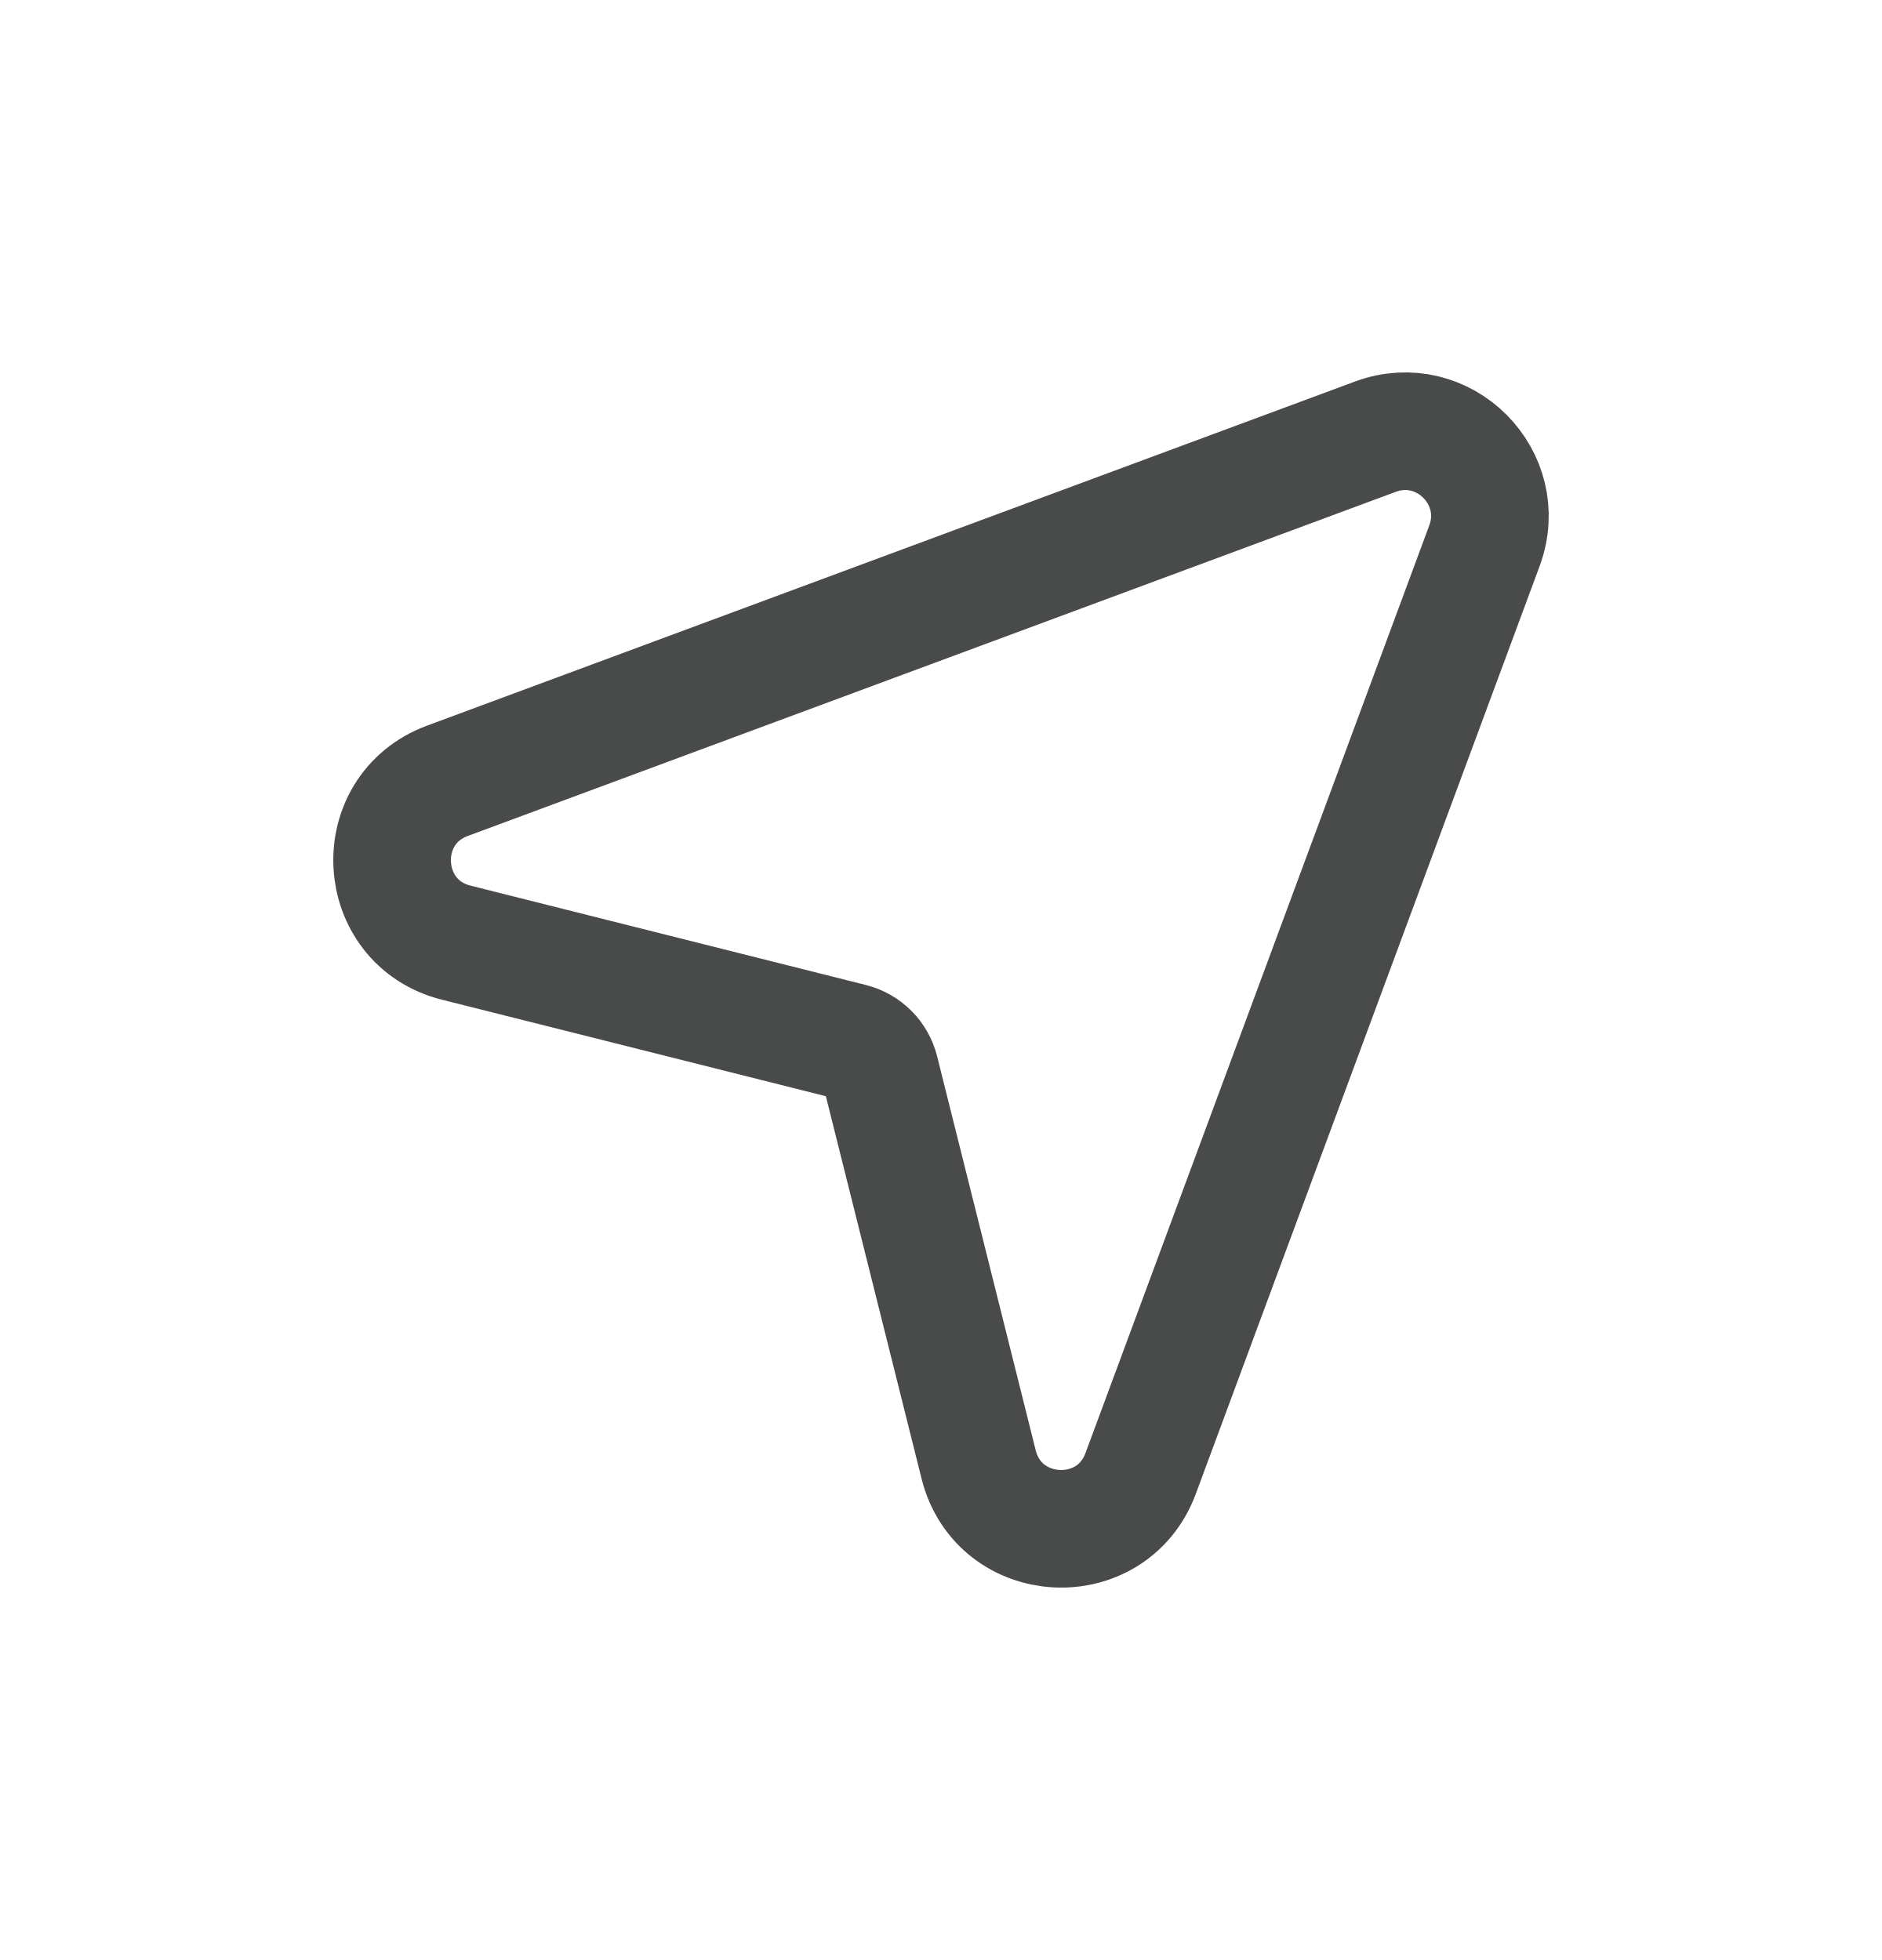
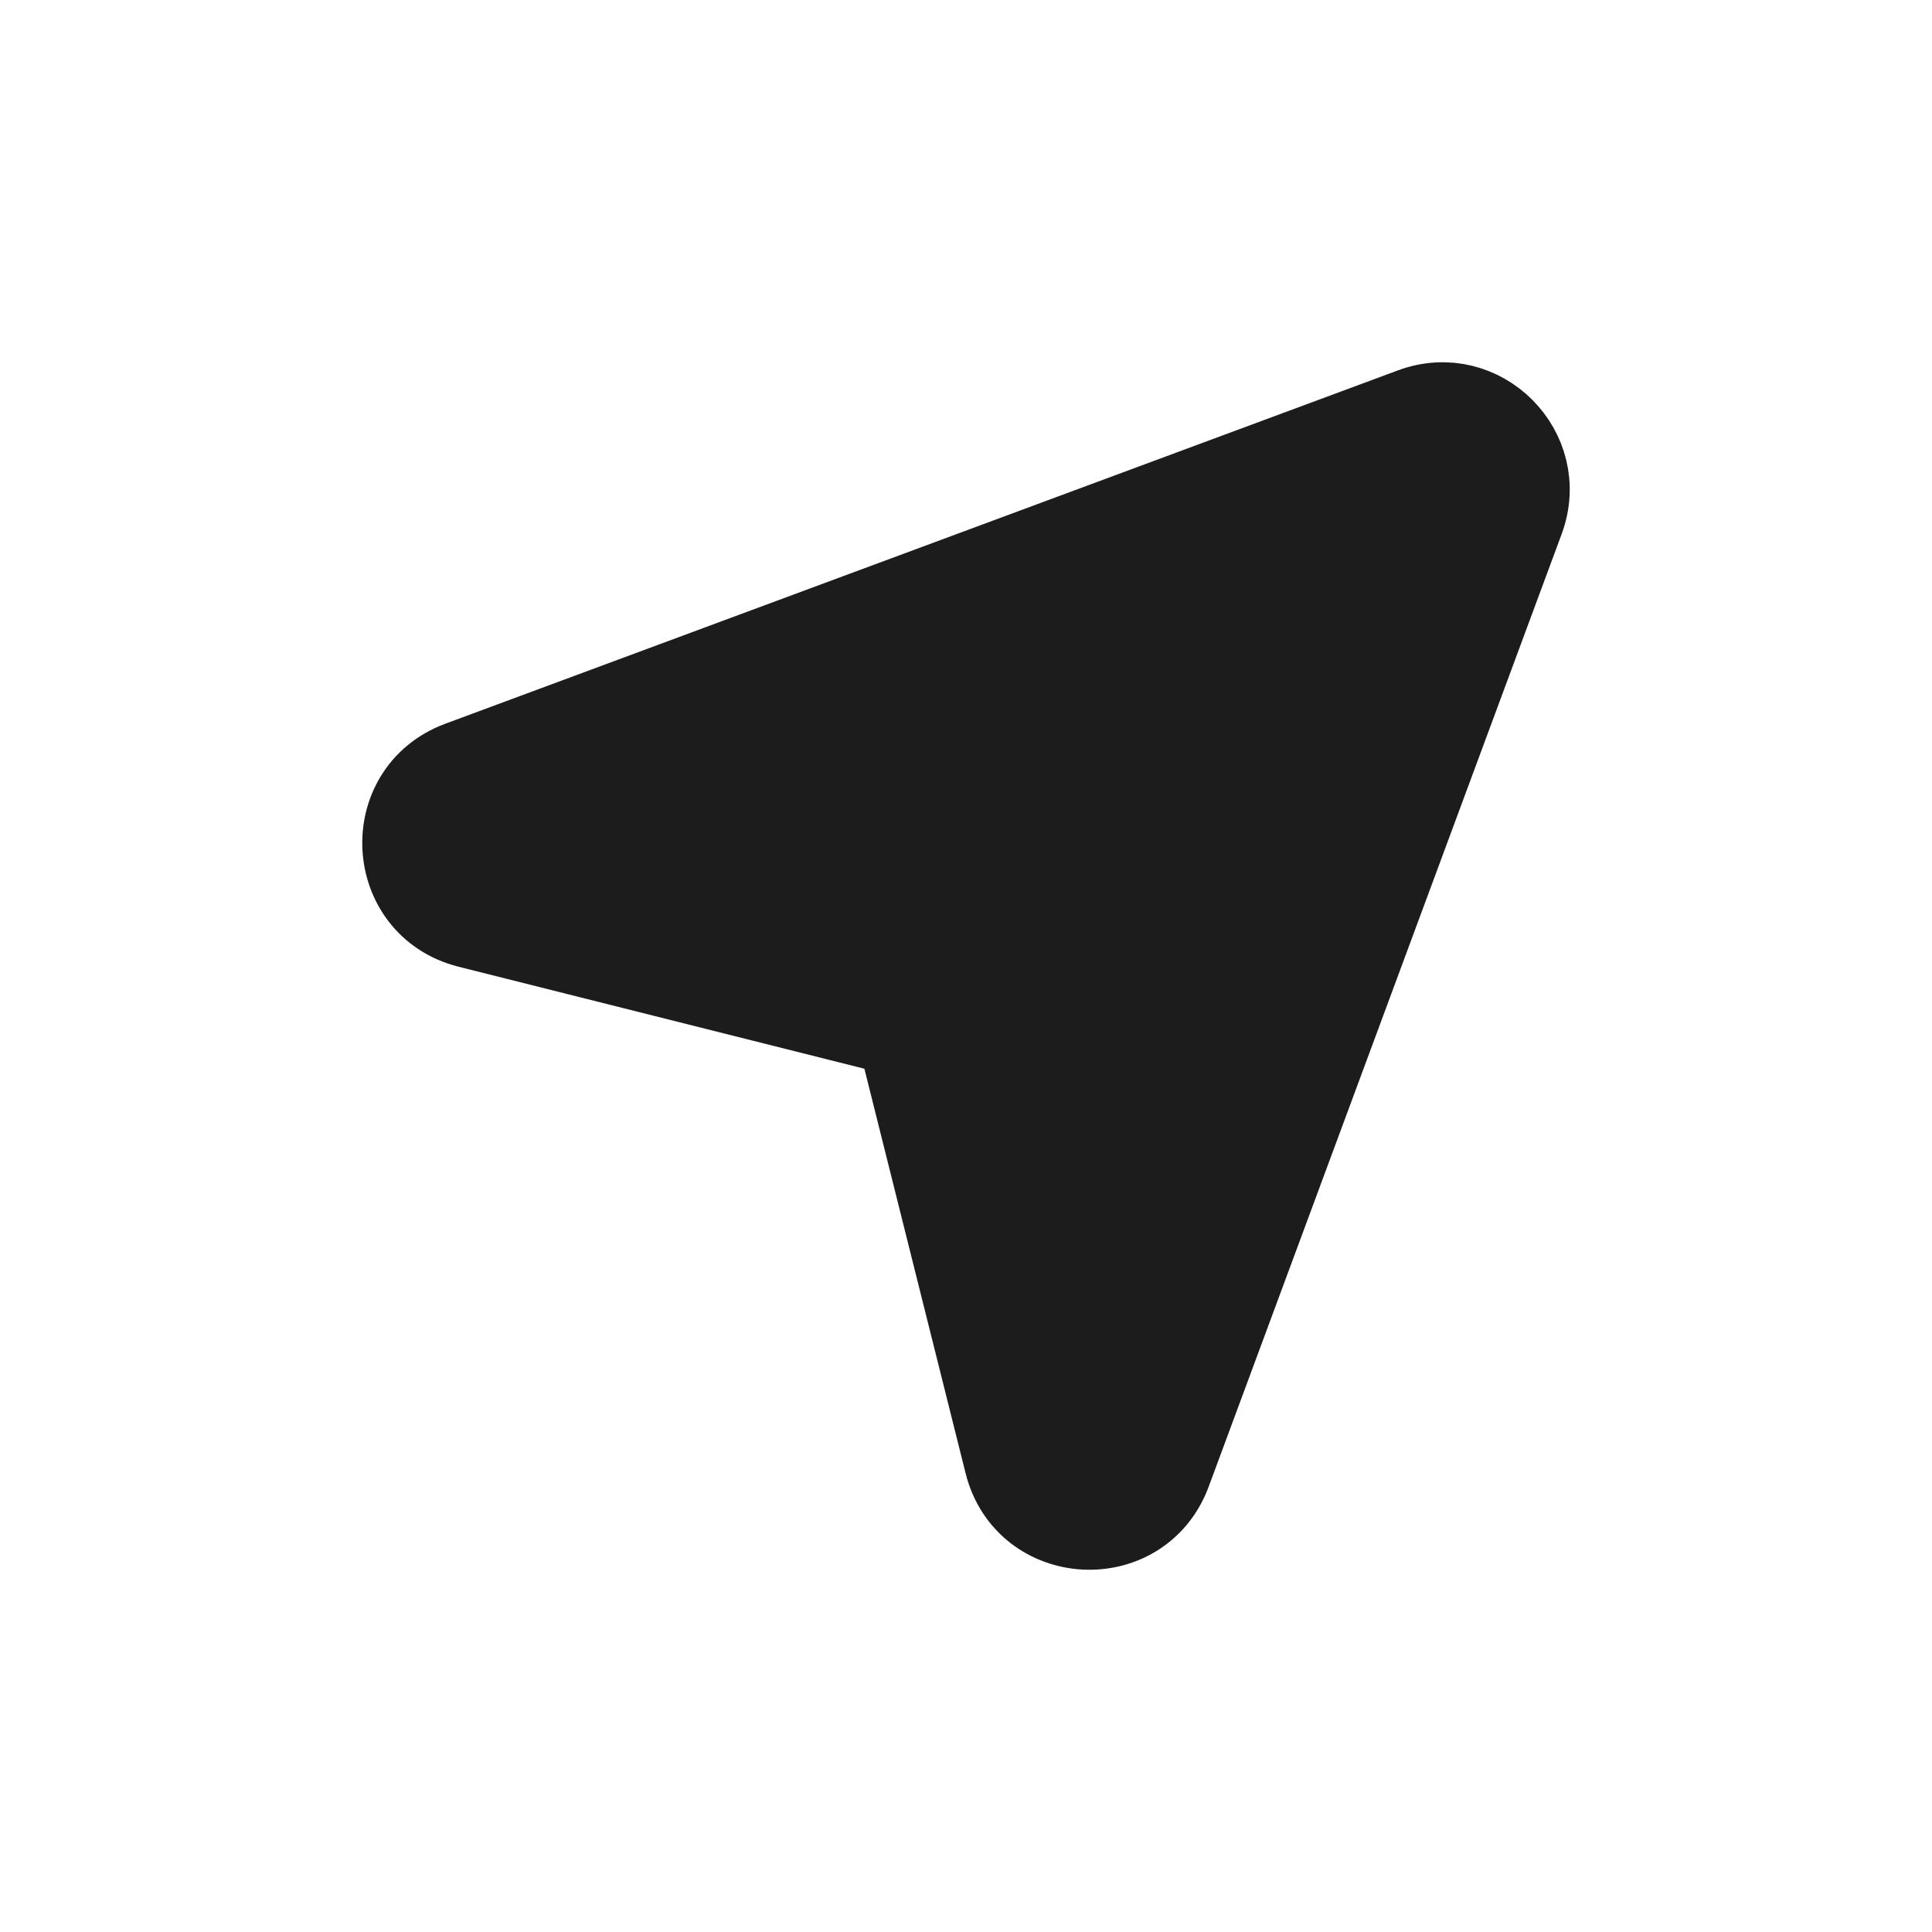
- <svg xmlns="http://www.w3.org/2000/svg" width="24" height="25" viewBox="0 0 24 25" fill="none">
-   <path fill-rule="evenodd" clip-rule="evenodd" d="M14.546 18.794L18.93 6.962C19.252 6.094 18.407 5.248 17.539 5.57L5.706 9.959C4.709 10.329 4.788 11.765 5.818 12.024L10.859 13.291C11.038 13.336 11.178 13.476 11.223 13.655L12.48 18.68C12.739 19.713 14.176 19.791 14.546 18.794Z" stroke="#494A4A" stroke-width="1.5" stroke-linecap="round" stroke-linejoin="round" />
+ <svg xmlns="http://www.w3.org/2000/svg" width="24" height="24" viewBox="0 0 24 24" fill="none">
+   <path d="M14.546 18.294L18.93 6.462C19.252 5.594 18.407 4.748 17.539 5.07L5.706 9.459C4.709 9.829 4.788 11.265 5.818 11.524L10.859 12.791C11.038 12.836 11.178 12.976 11.223 13.155L12.48 18.18C12.739 19.213 14.176 19.291 14.546 18.294Z" fill="#1C1C1C" stroke="#1C1C1C" stroke-linecap="round" stroke-linejoin="round" />
</svg>
